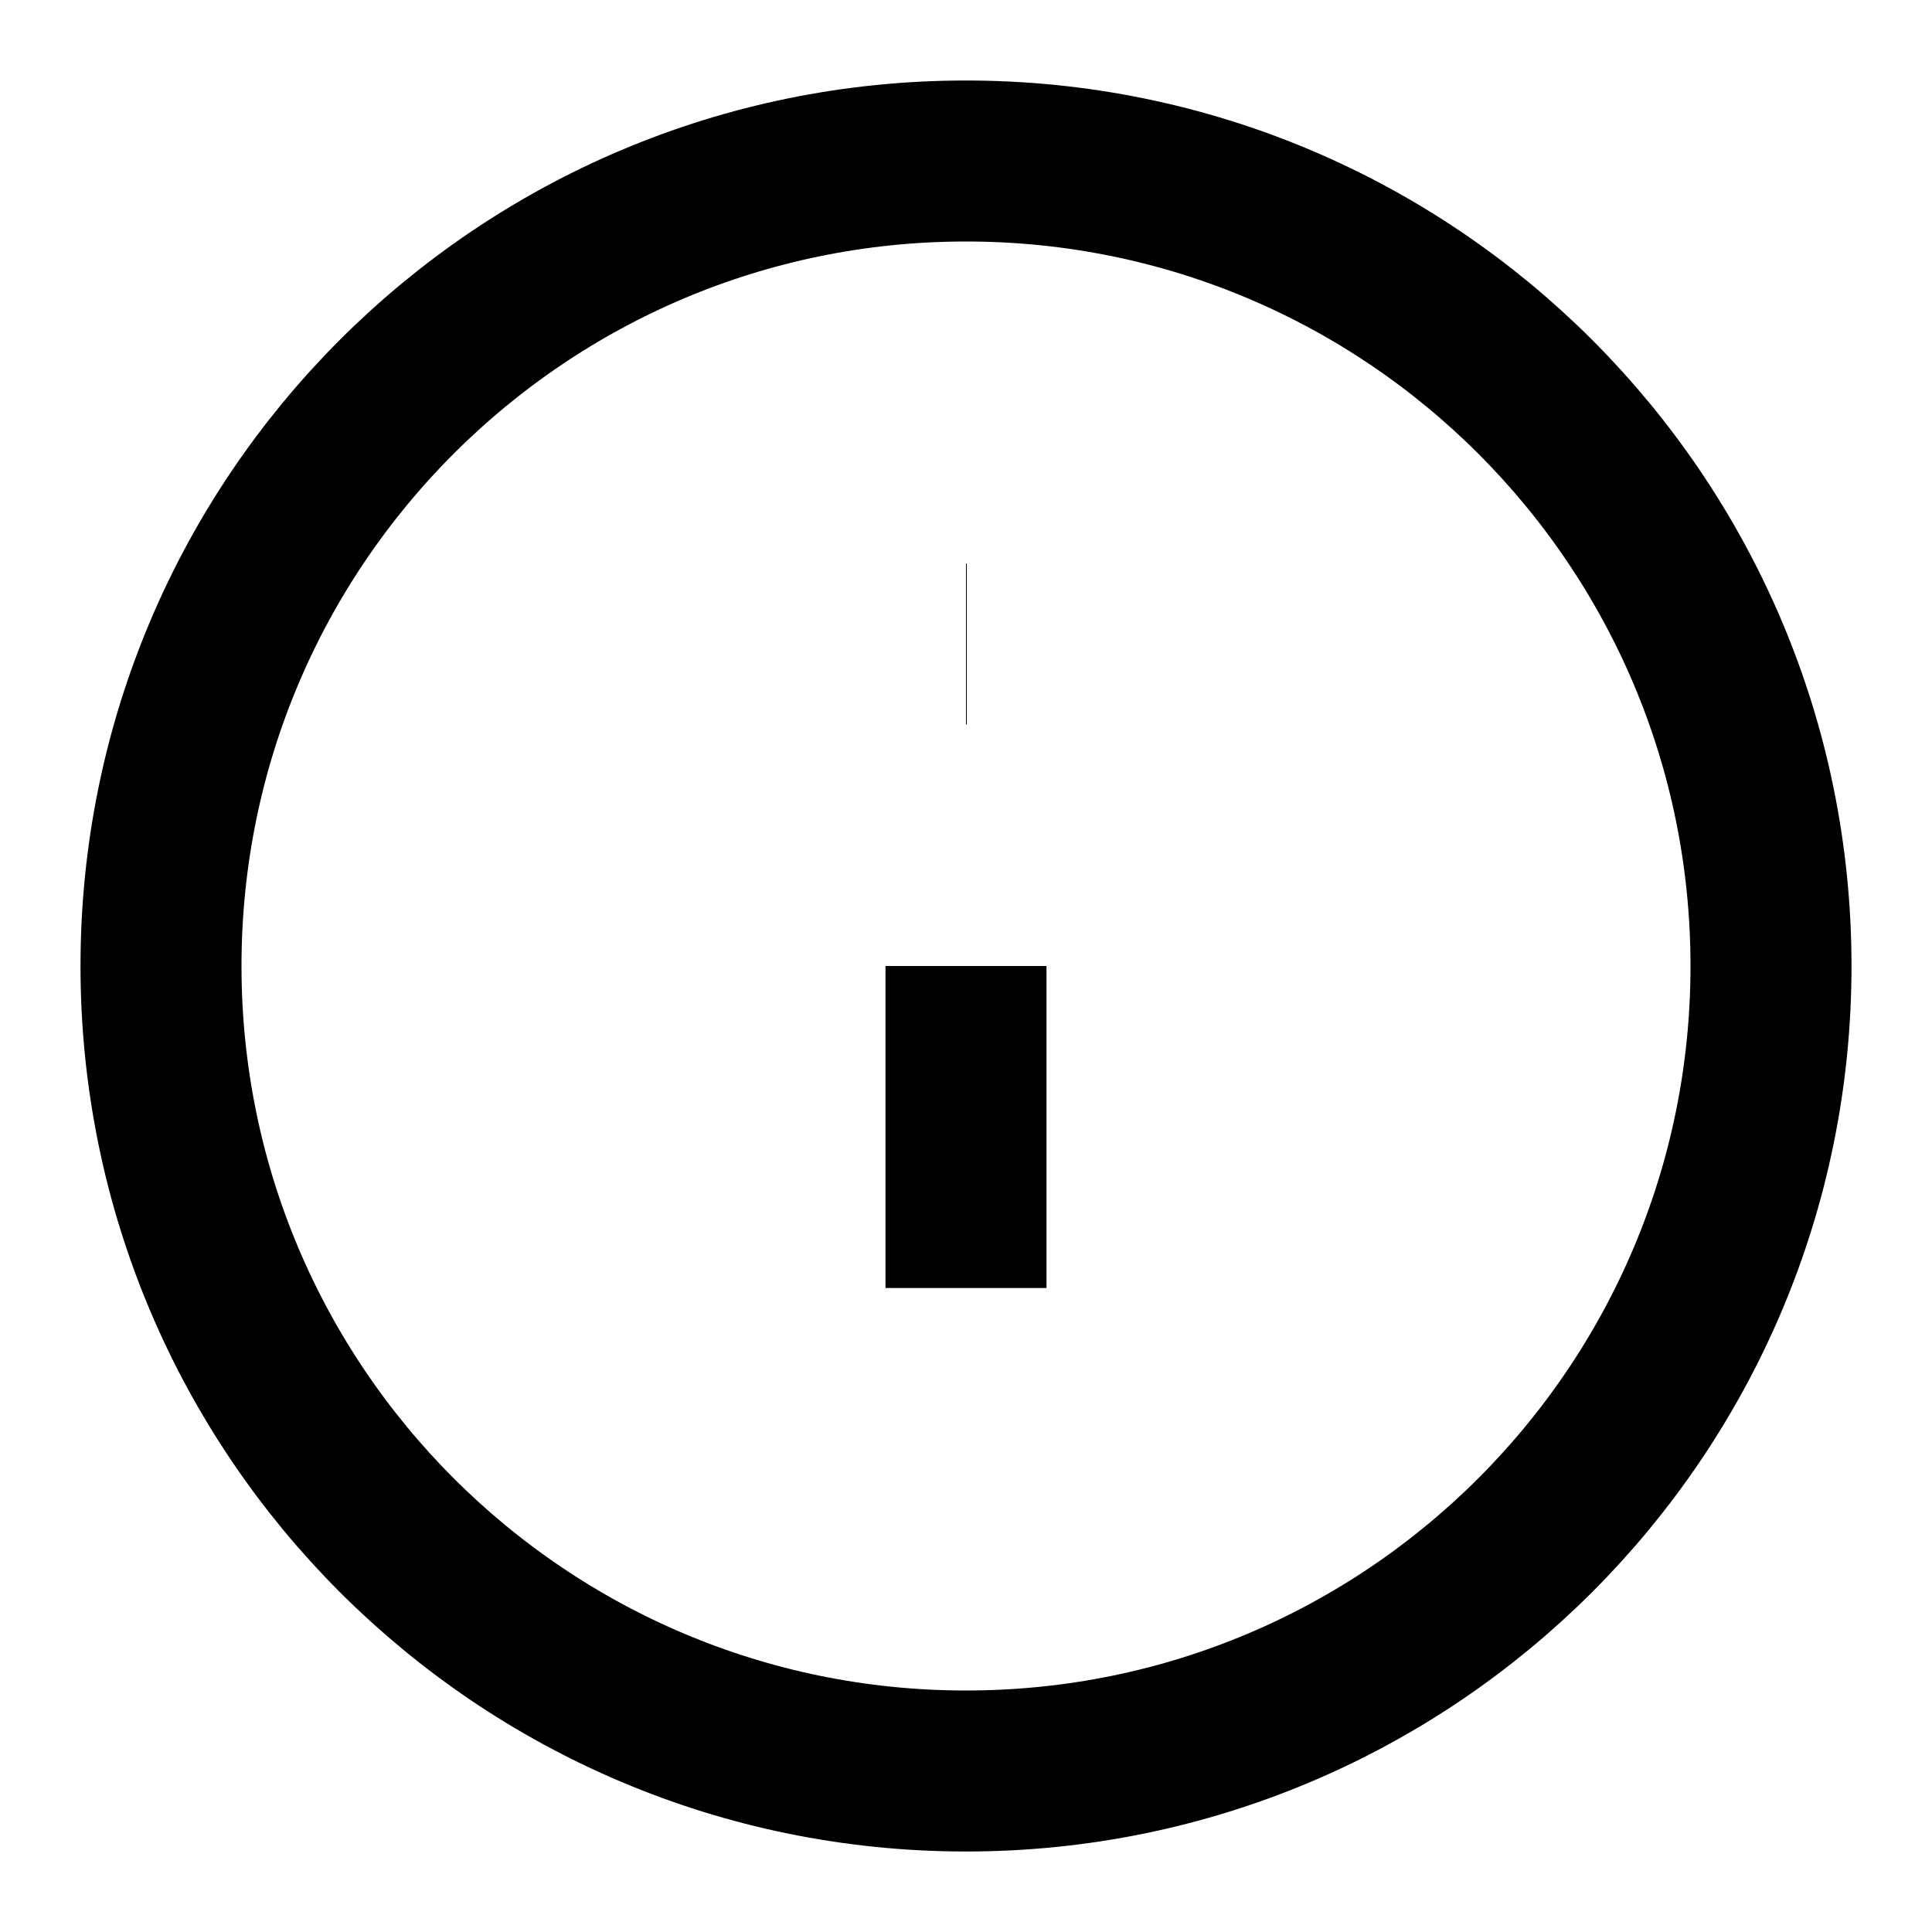
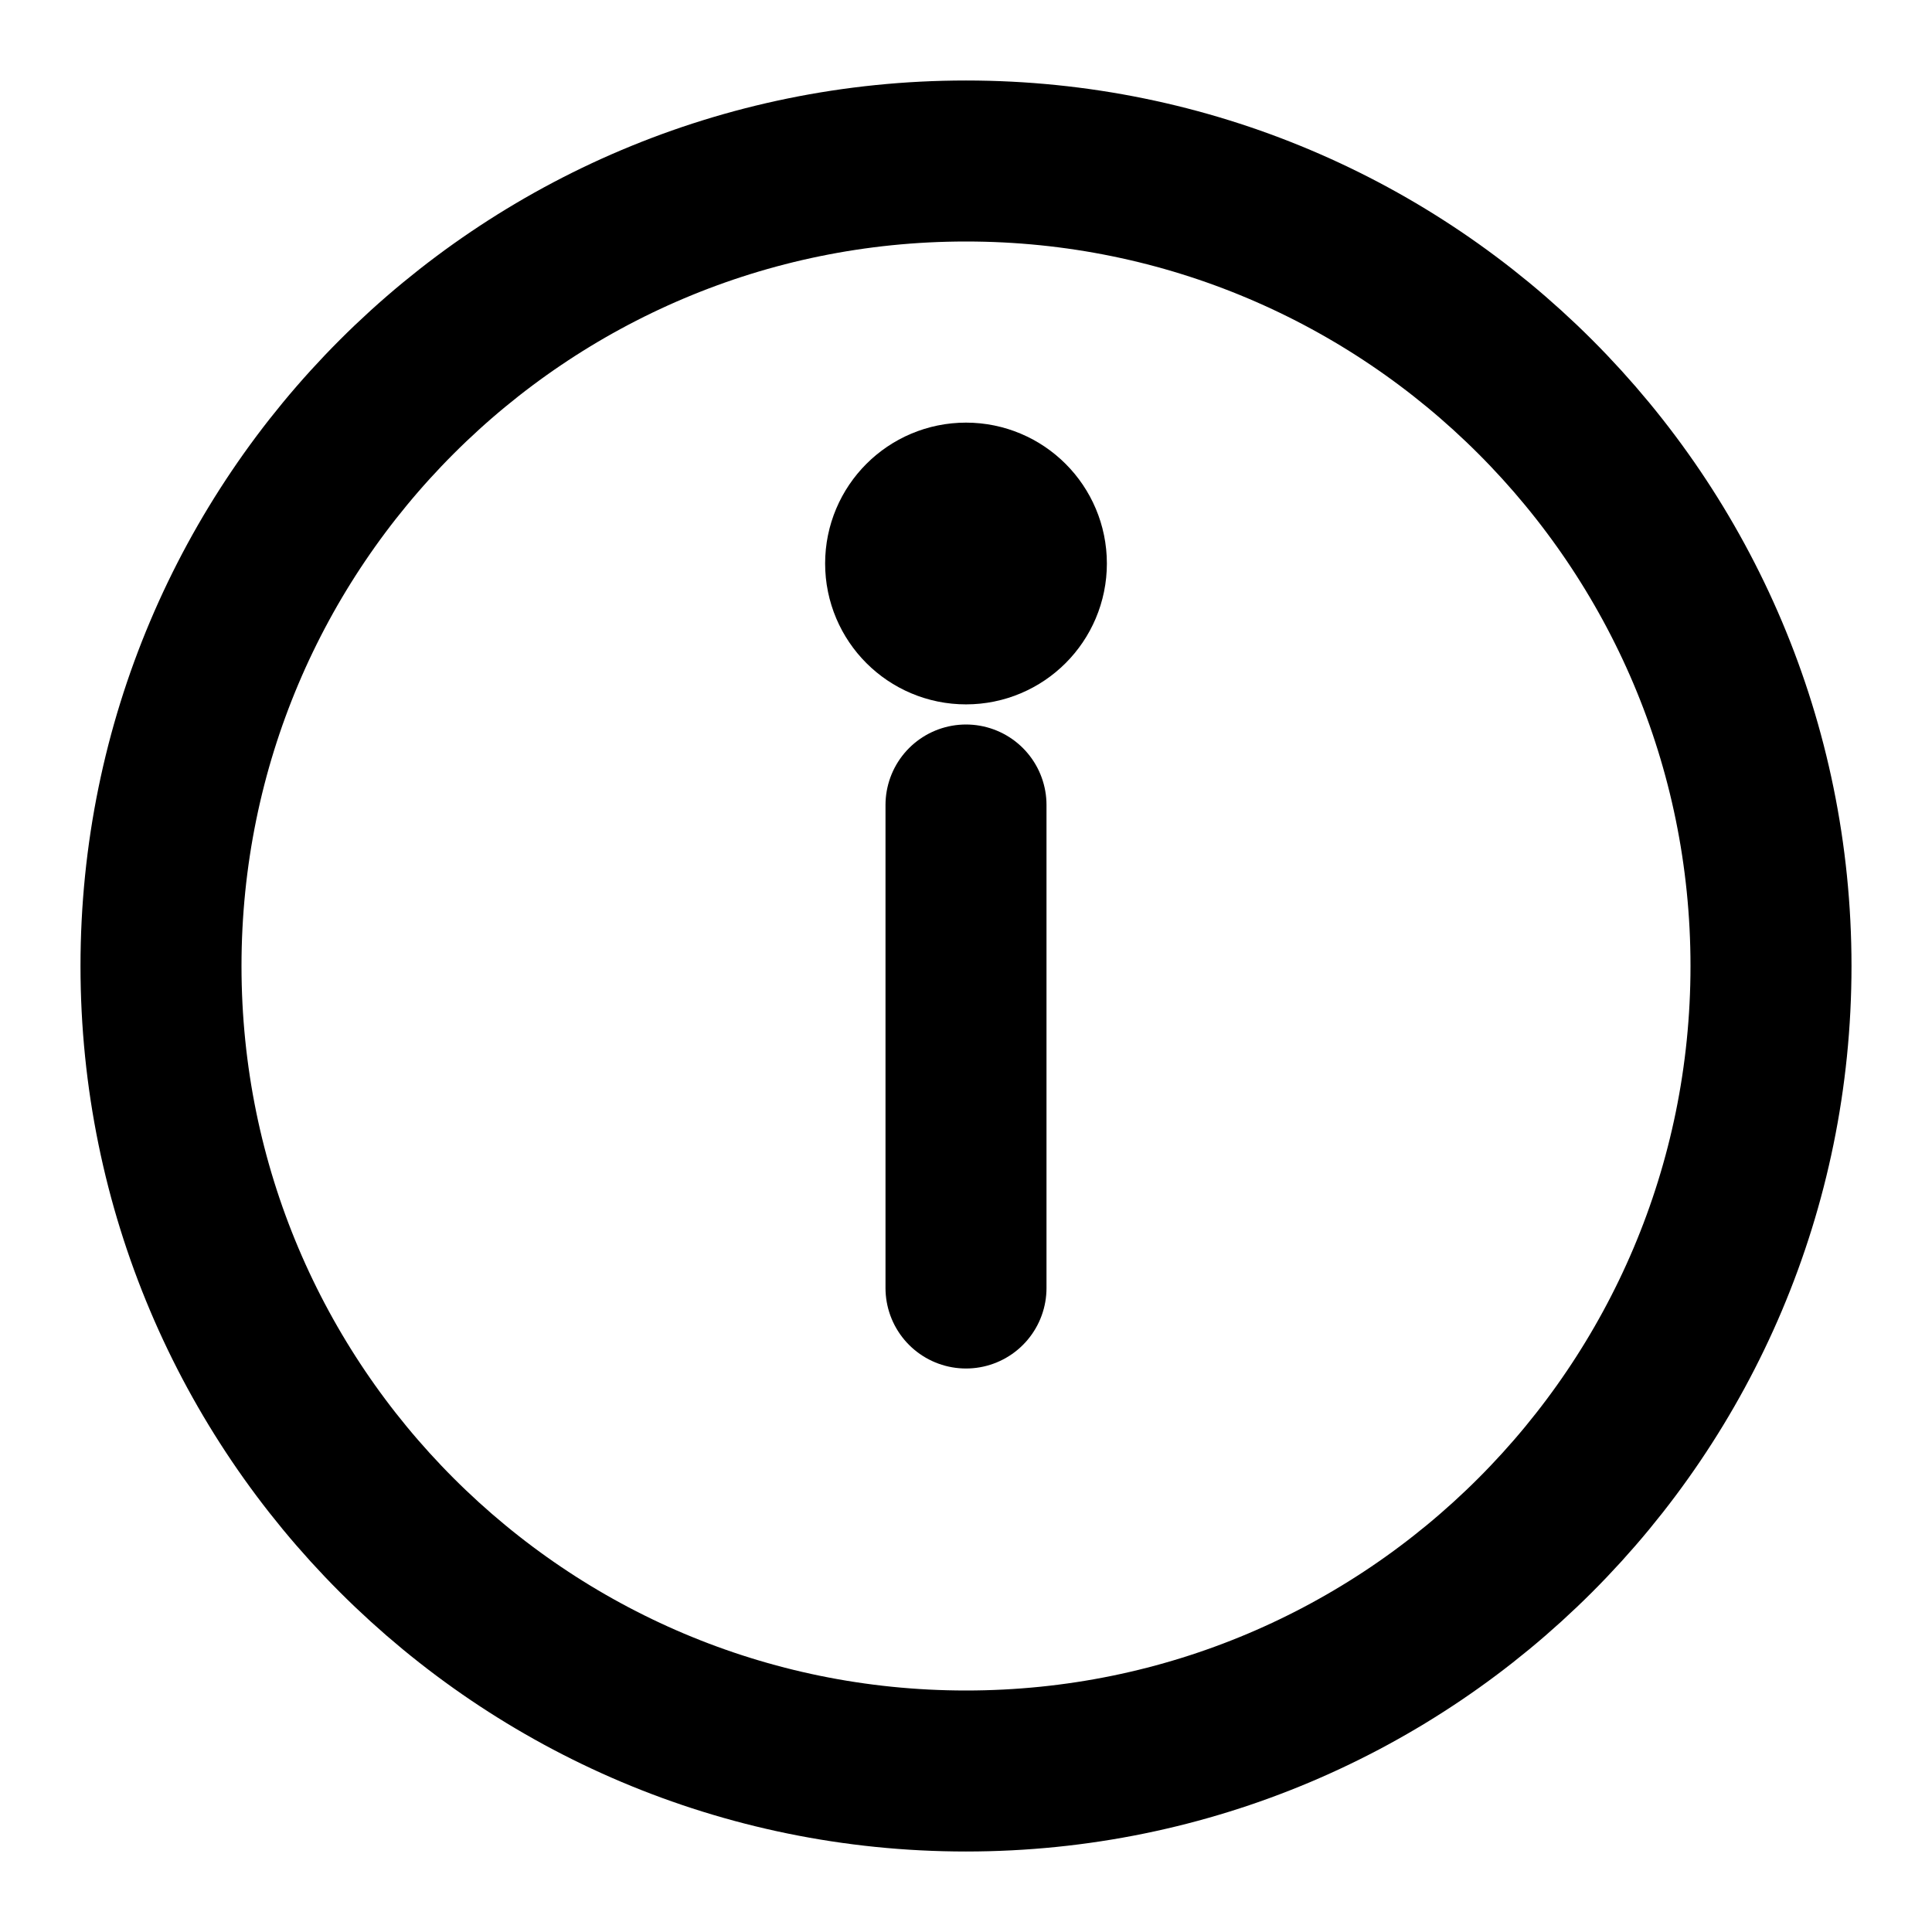
- <svg xmlns="http://www.w3.org/2000/svg" viewBox="0 0 24 24" fill="none" stroke="currentColor" stroke-width="2">
+ <svg xmlns="http://www.w3.org/2000/svg" viewBox="0 0 24 24" fill="none" stroke="currentColor" stroke-width="2" stroke-linecap="round">
  <circle cx="12" cy="12" r="10" />
-   <path d="M12 16v-4" />
-   <path d="M12 8h.01" />
+   <line x1="12" y1="16" x2="12" y2="10" />
+   <circle cx="12" cy="7" r="0.75" fill="currentColor" />
</svg>
